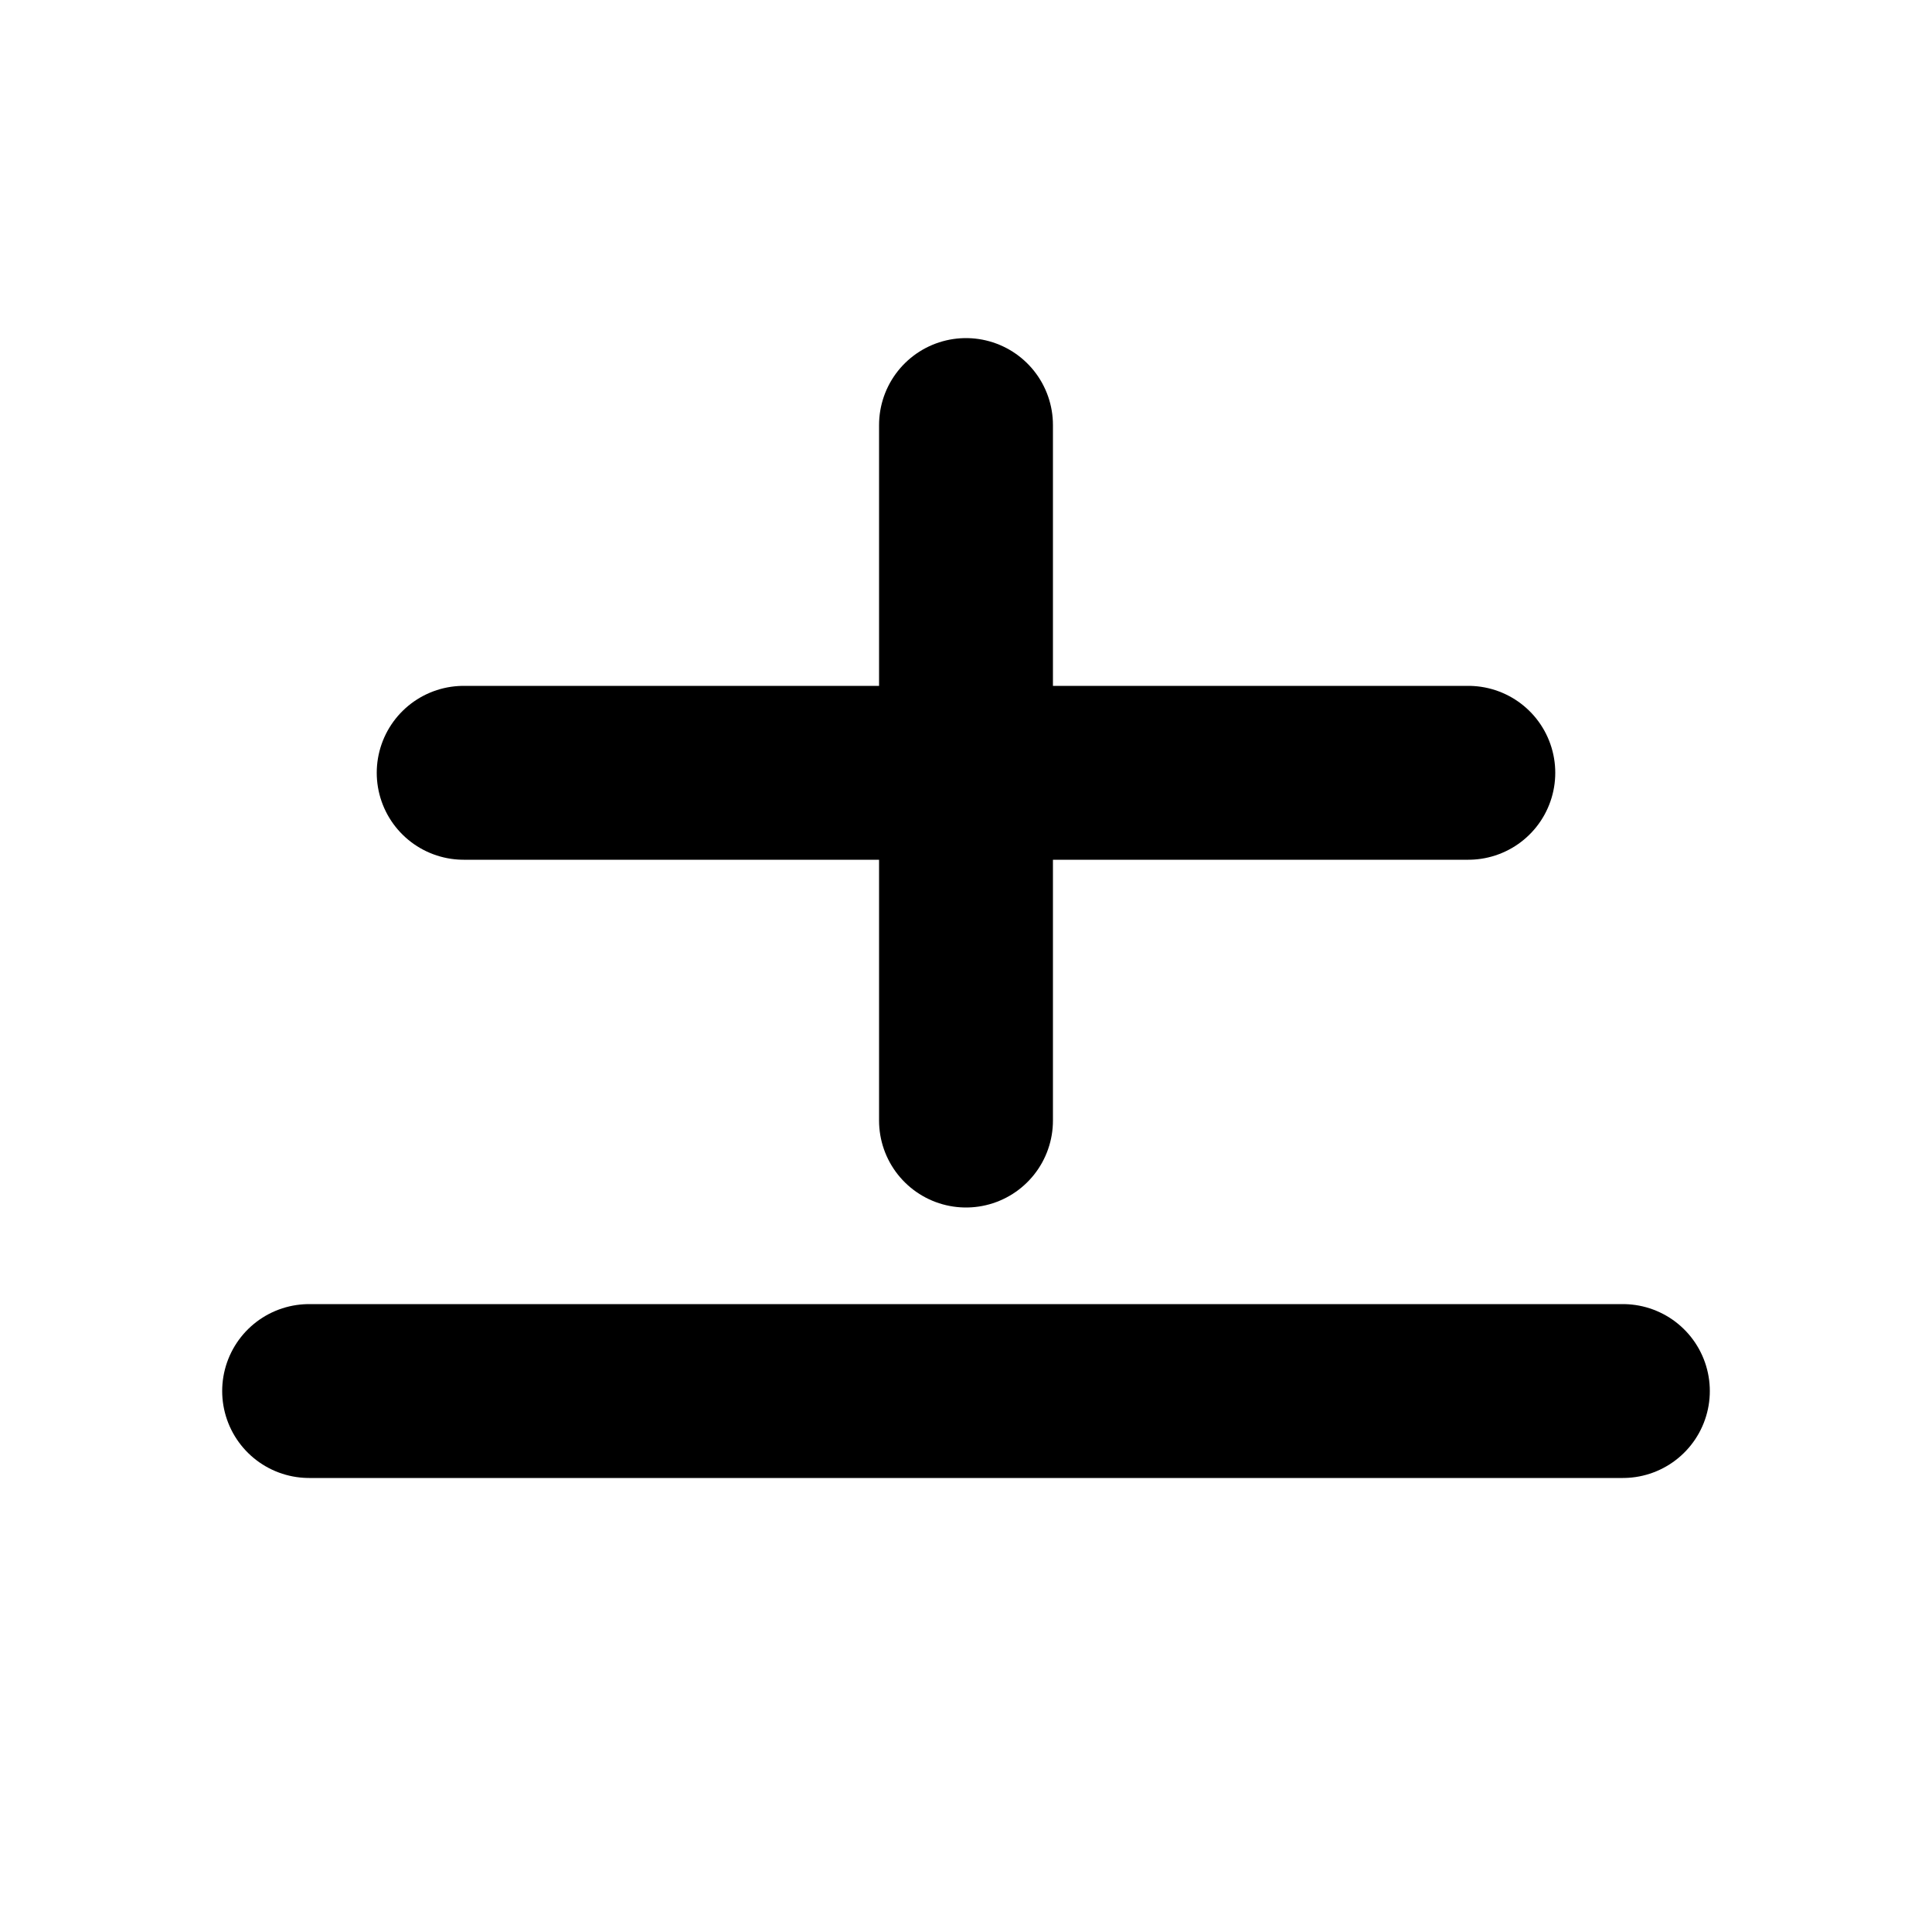
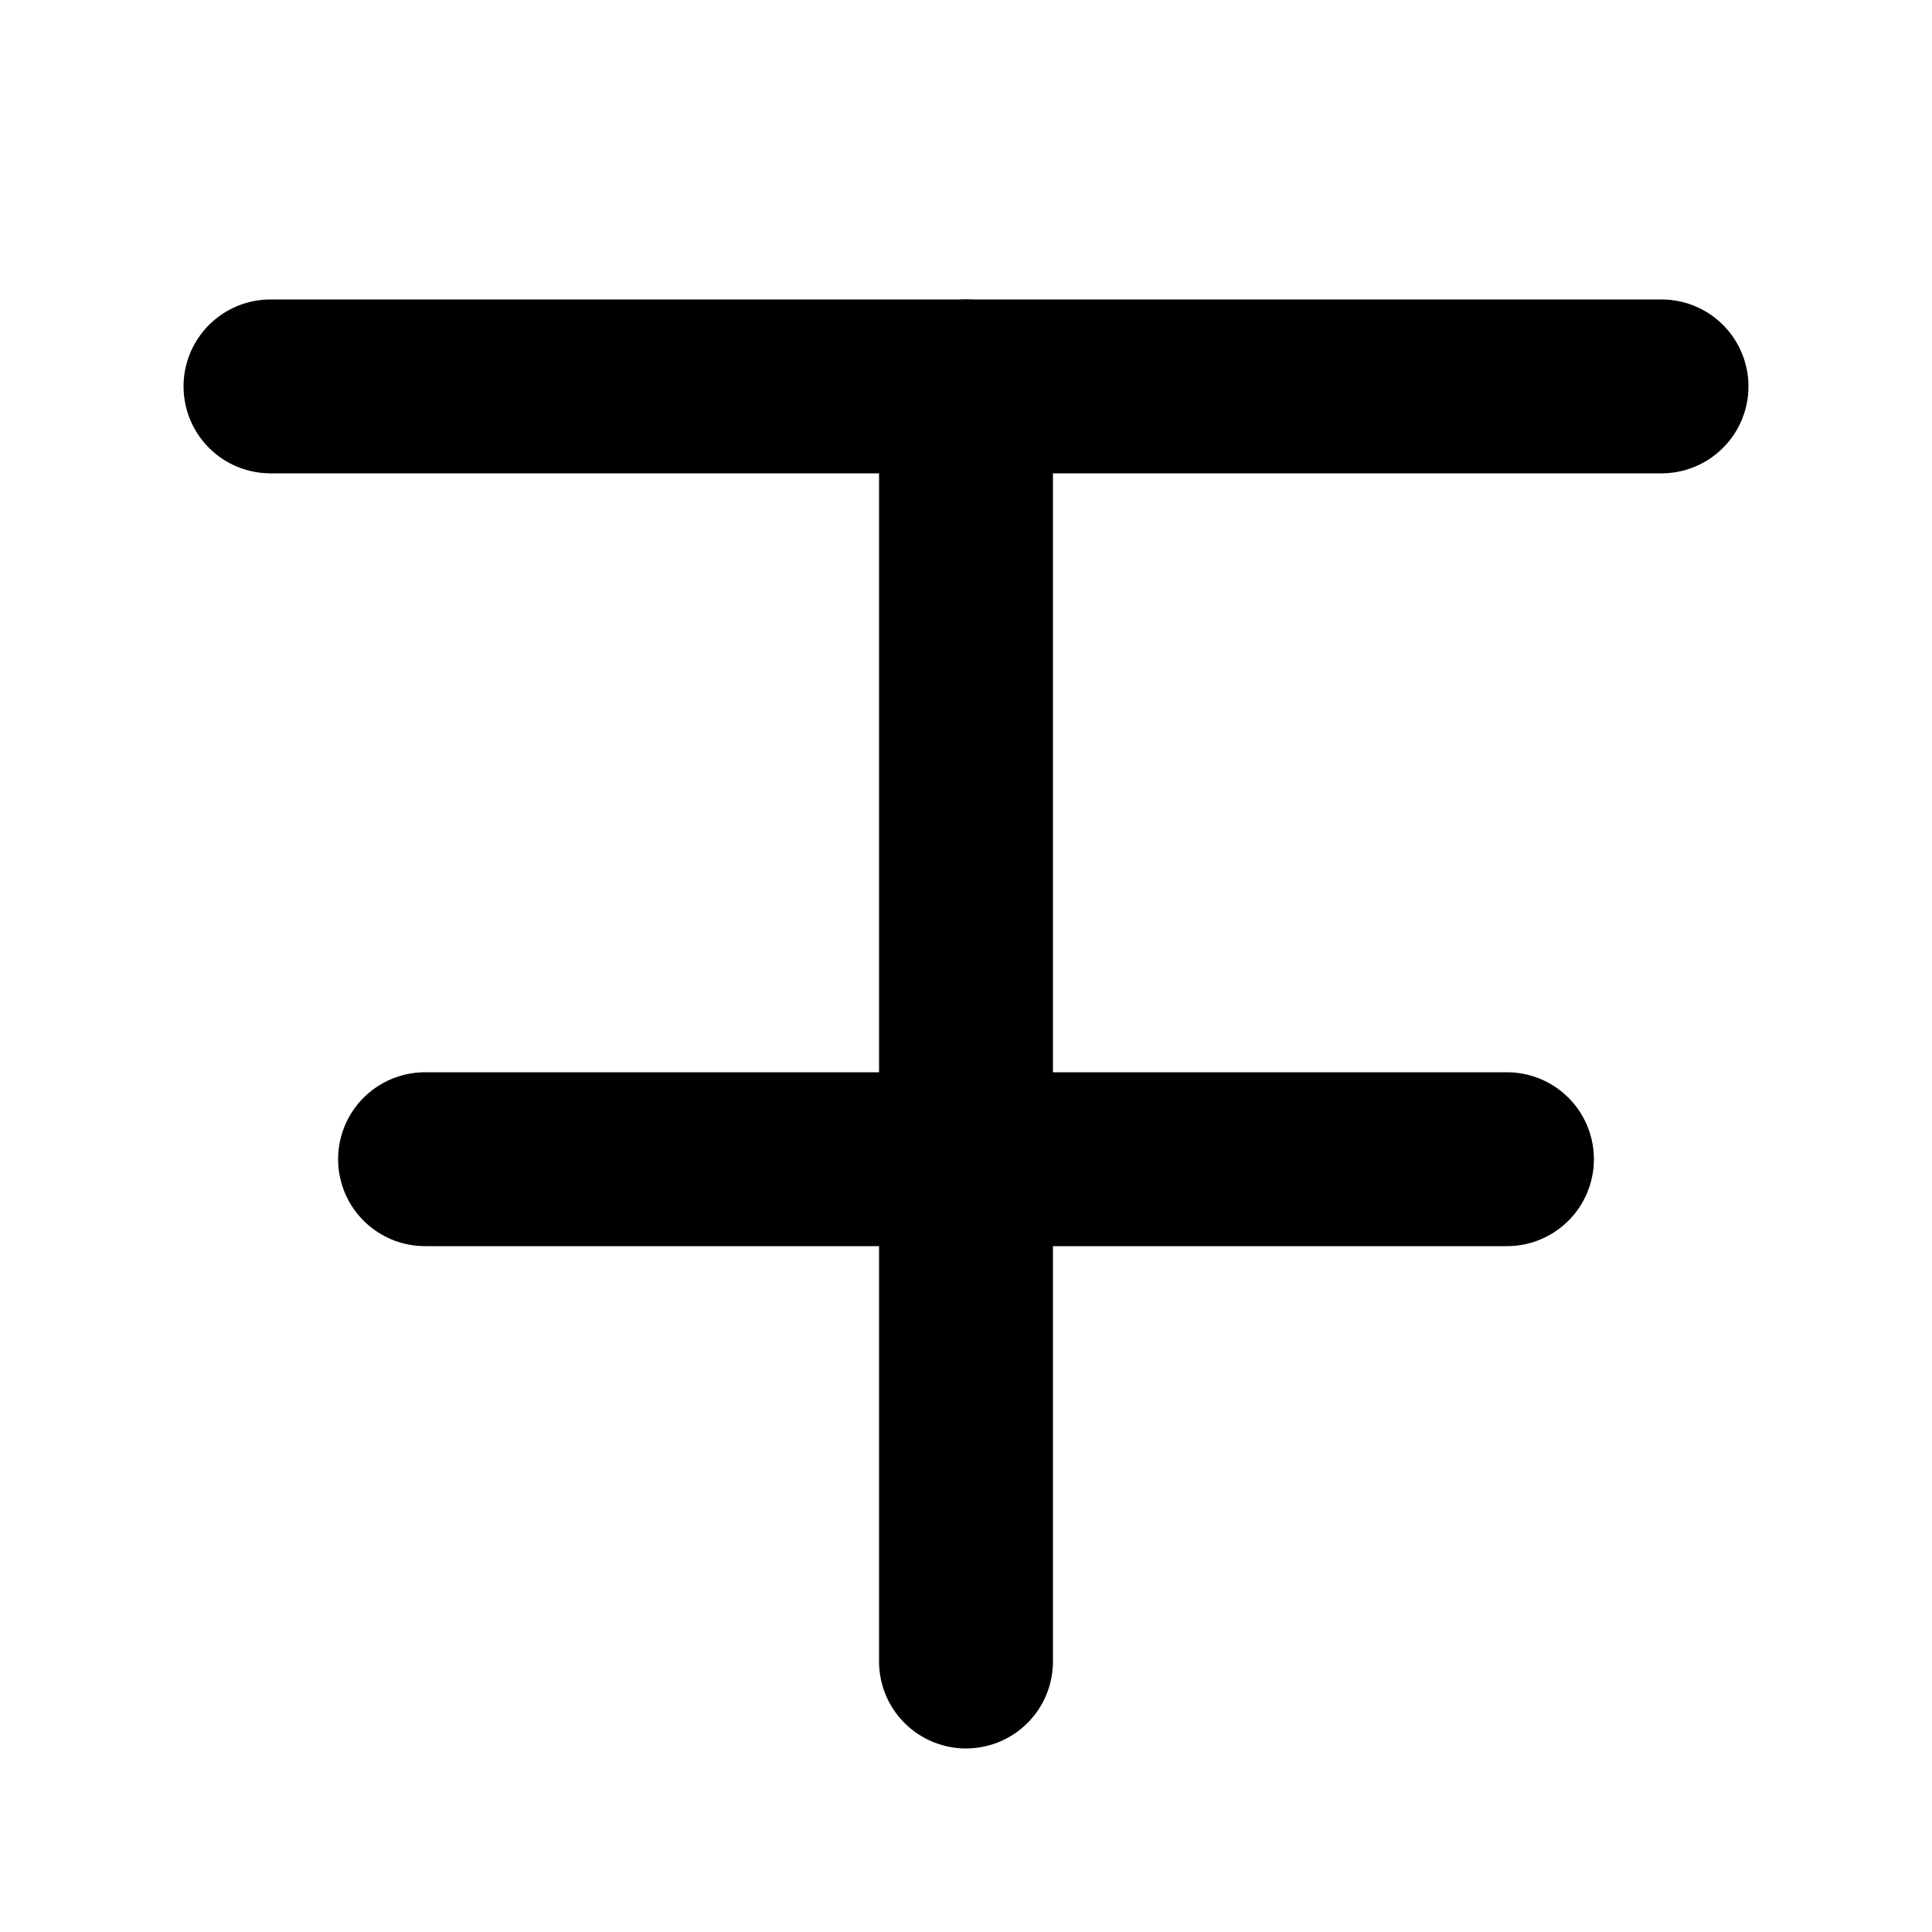
<svg xmlns="http://www.w3.org/2000/svg" viewBox="0 0 100 100" fill="none" stroke="currentColor" stroke-width="9" stroke-linecap="round" stroke-linejoin="round">
-   <path d="M 50 22 L 50 58" />
-   <path d="M 24 40 L 76 40" />
-   <path d="M 16 72 L 84 72" />
+   <path d="M 50 86 L 50 20" />
+   <path d="M 22 60 L 78 60" />
+   <path d="M 14 20 L 86 20" />
</svg>
